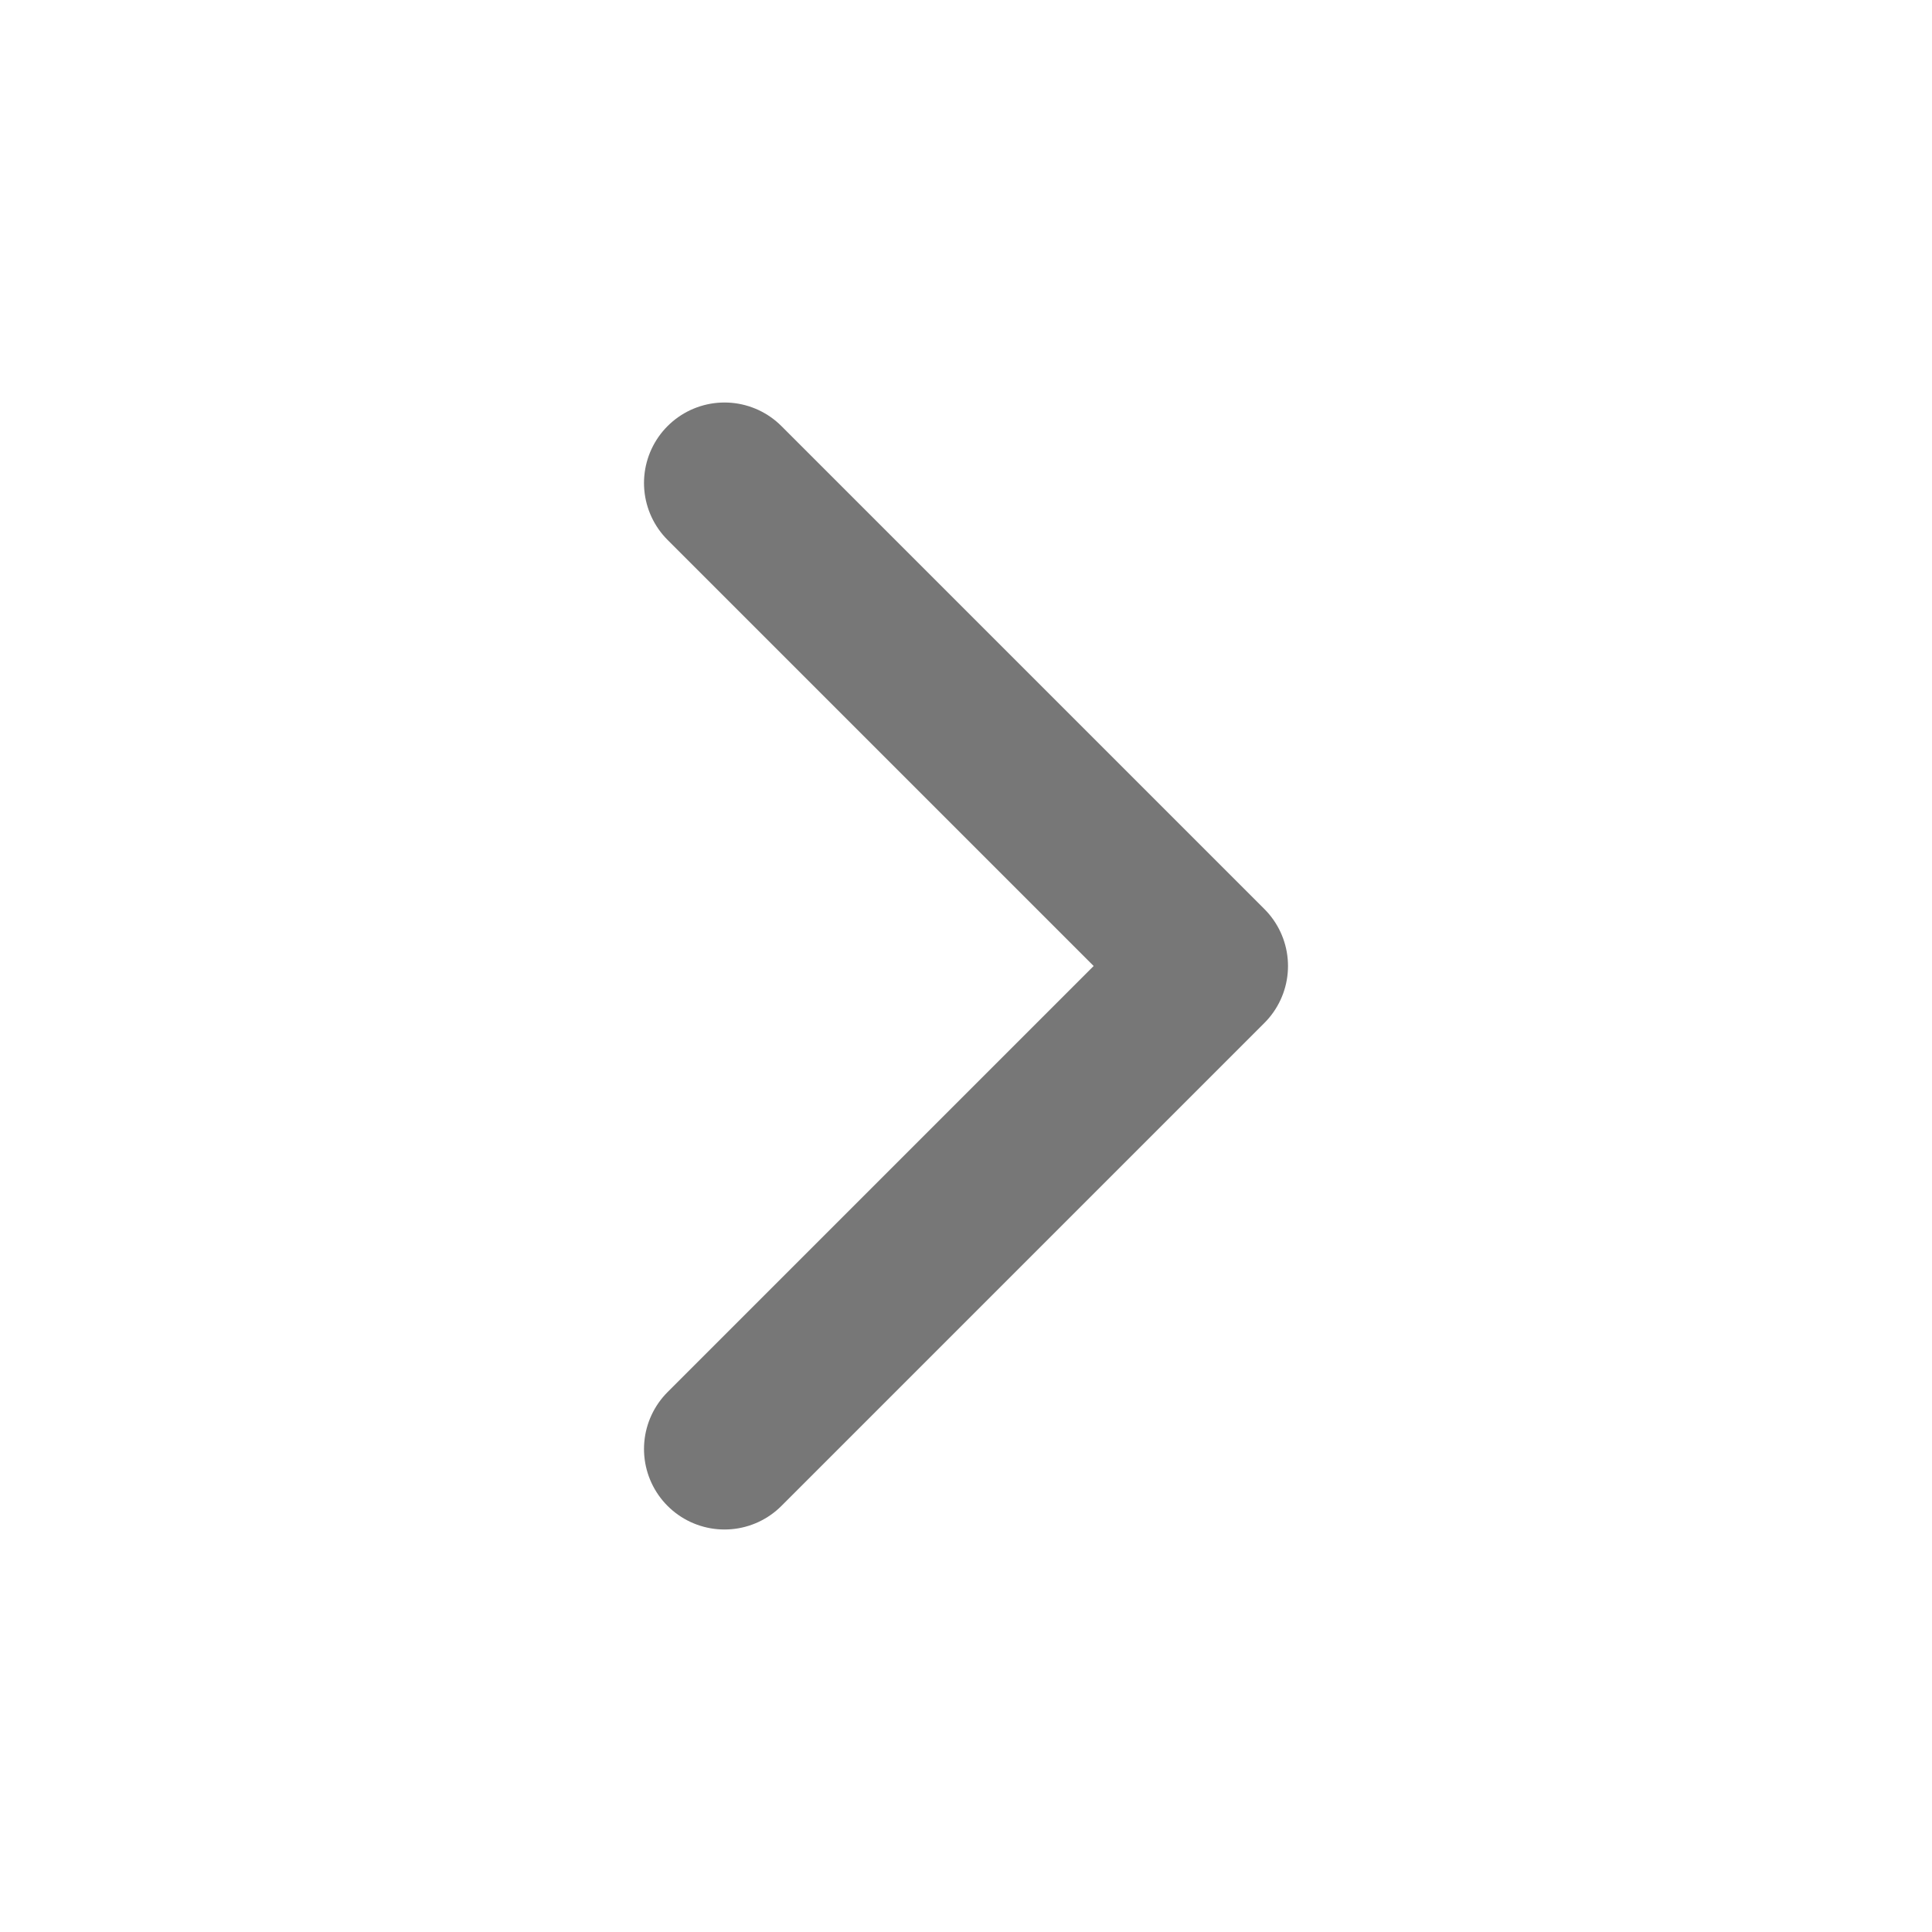
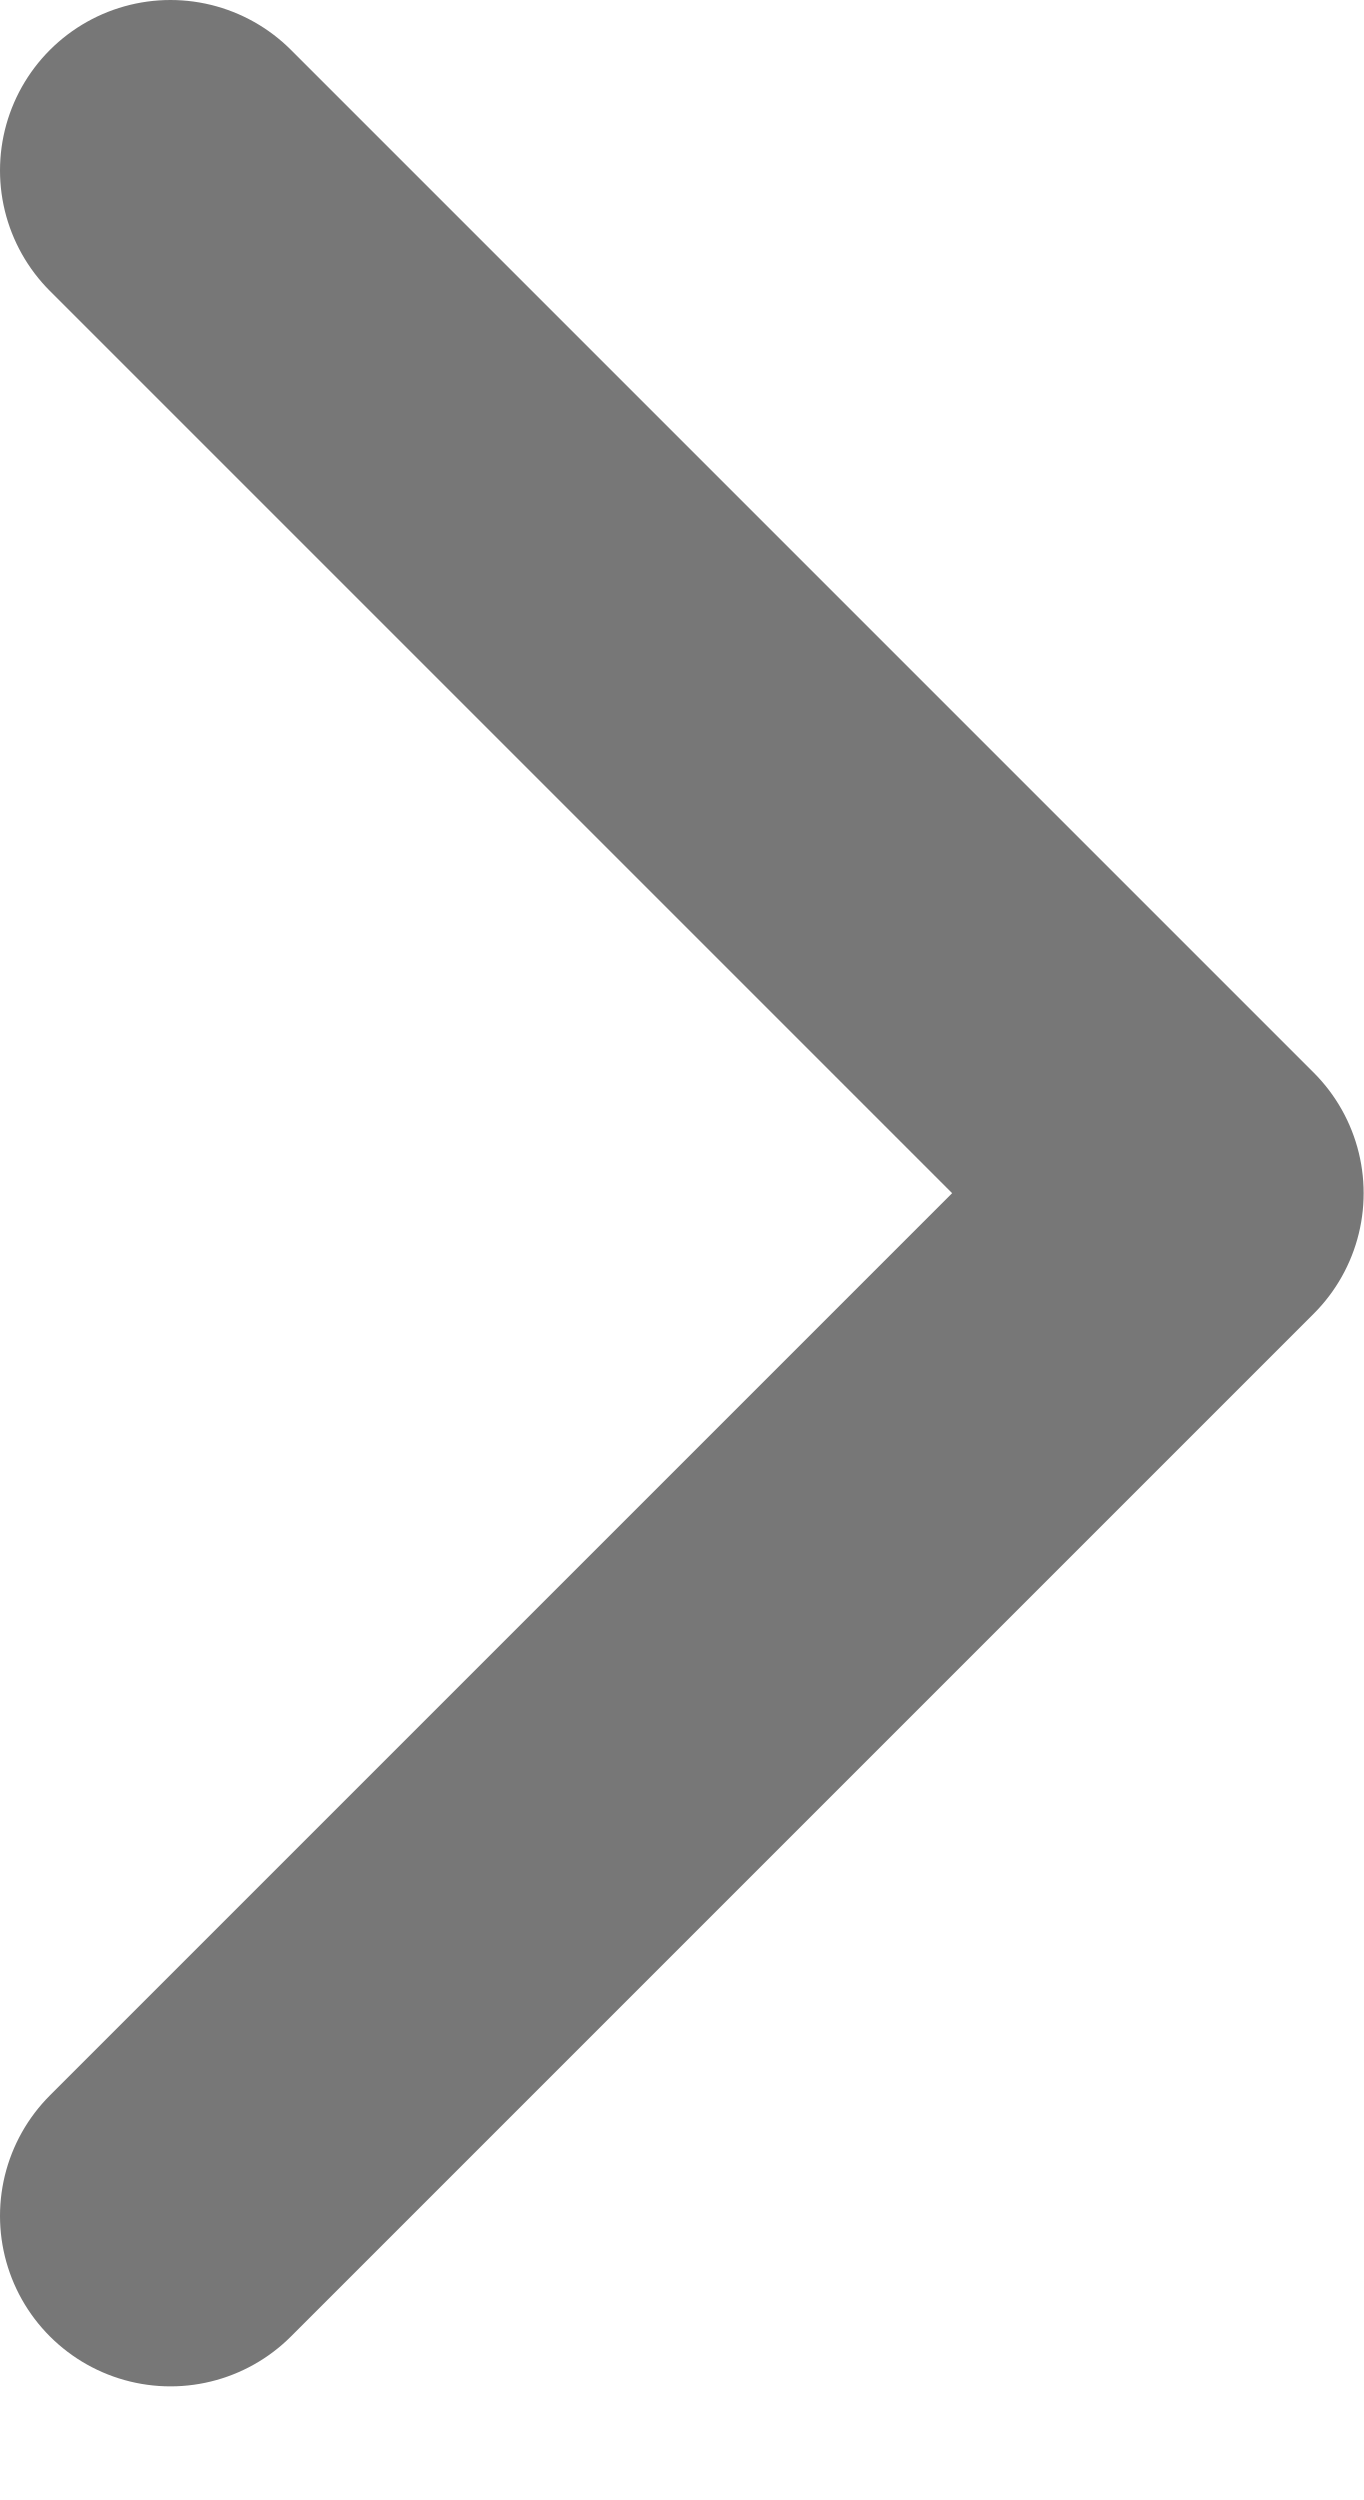
- <svg xmlns="http://www.w3.org/2000/svg" width="18" height="18" viewBox="0 0 24 24" fill="none" stroke="#777777" stroke-width="2" stroke-linecap="round" stroke-linejoin="round">
-   <polyline points="9 18 15 12 9 6" />
+ <svg xmlns="http://www.w3.org/2000/svg" width="6" height="11" viewBox="0 0 6 11" fill="none">
+   <path d="M0.75 9.75L5.25 5.25L0.75 0.75" stroke="#777777" stroke-width="1.5" stroke-linecap="round" stroke-linejoin="round" />
</svg>
